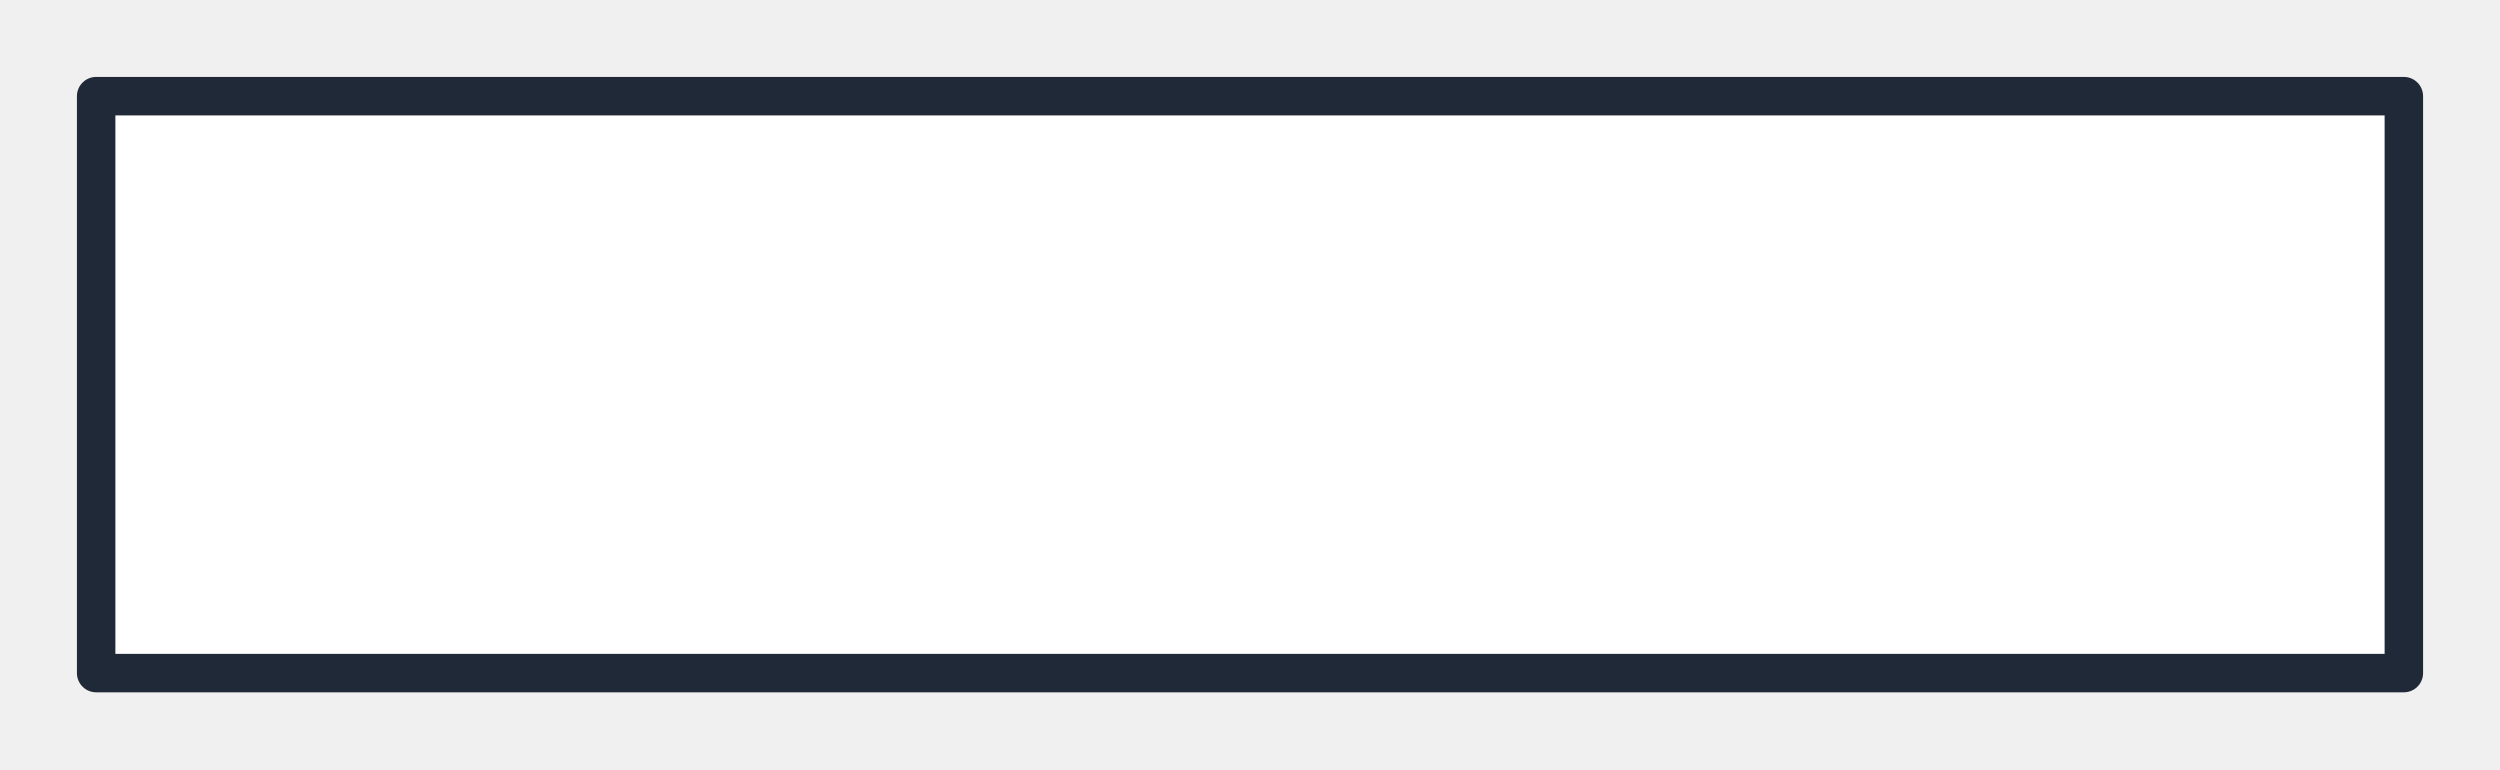
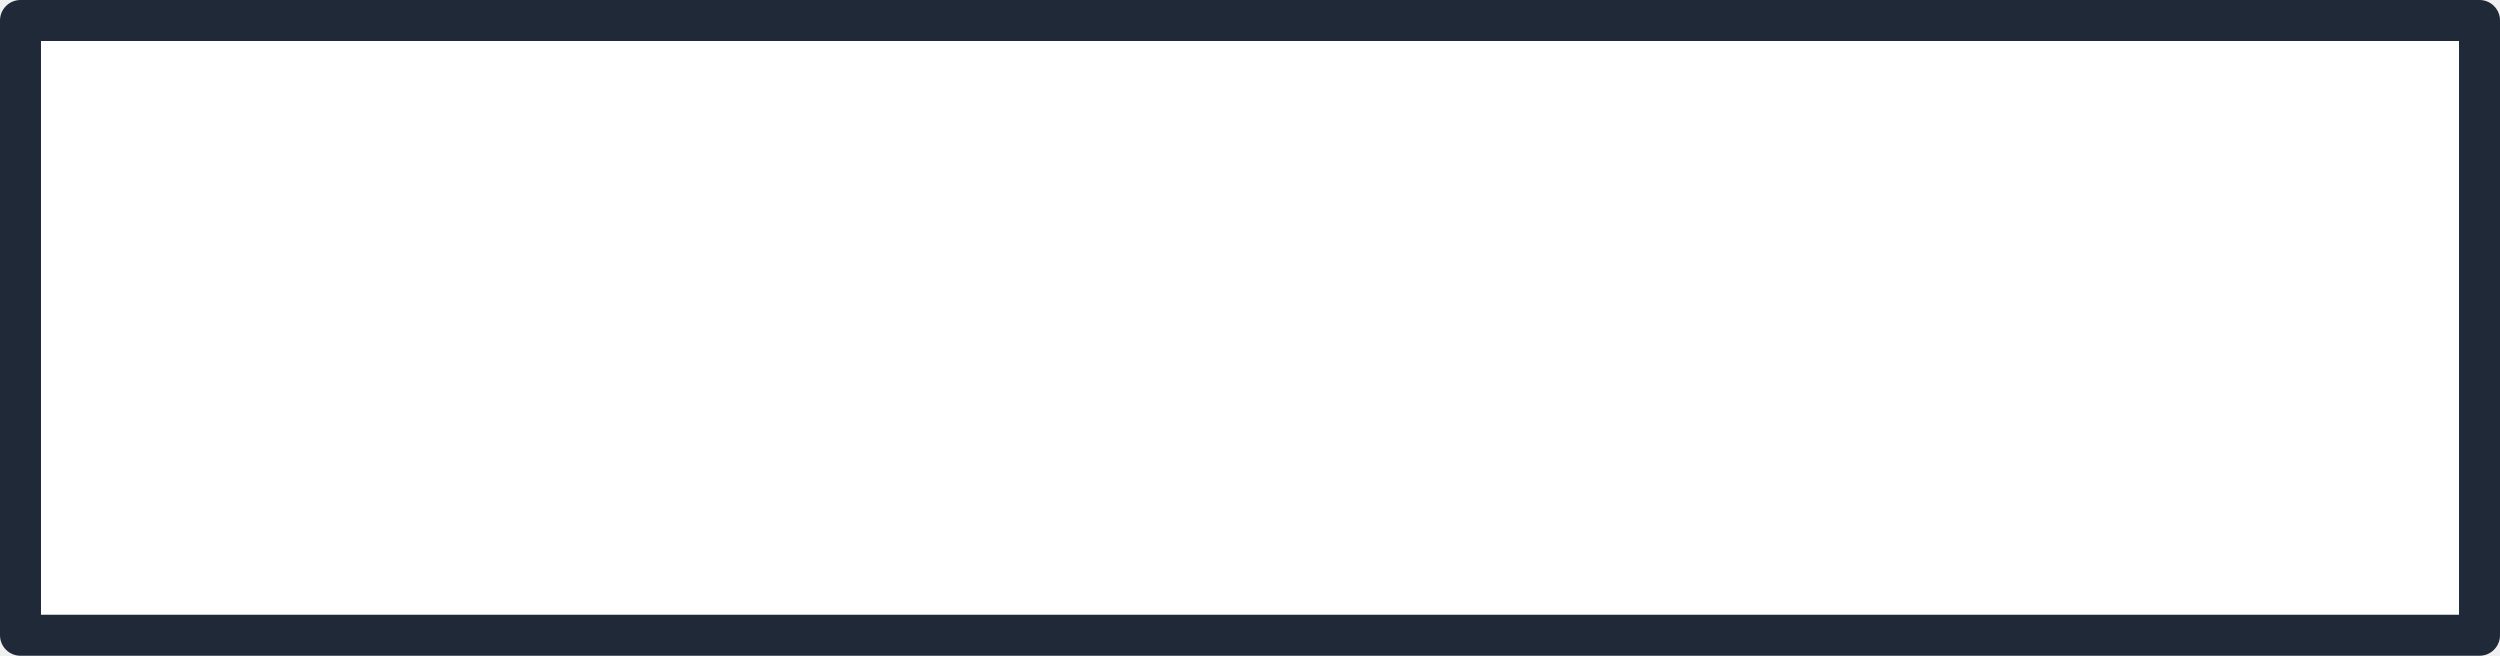
- <svg xmlns="http://www.w3.org/2000/svg" viewBox="0 0 260 80" width="260" height="80">
+ <svg xmlns="http://www.w3.org/2000/svg" viewBox="8 8 244 64" width="244" height="64">
  <path d="M10,10 L250,10 L250,70 L10,70 Z" fill="#ffffff" stroke="#1f2937" stroke-width="4" stroke-linejoin="round" />
</svg>
